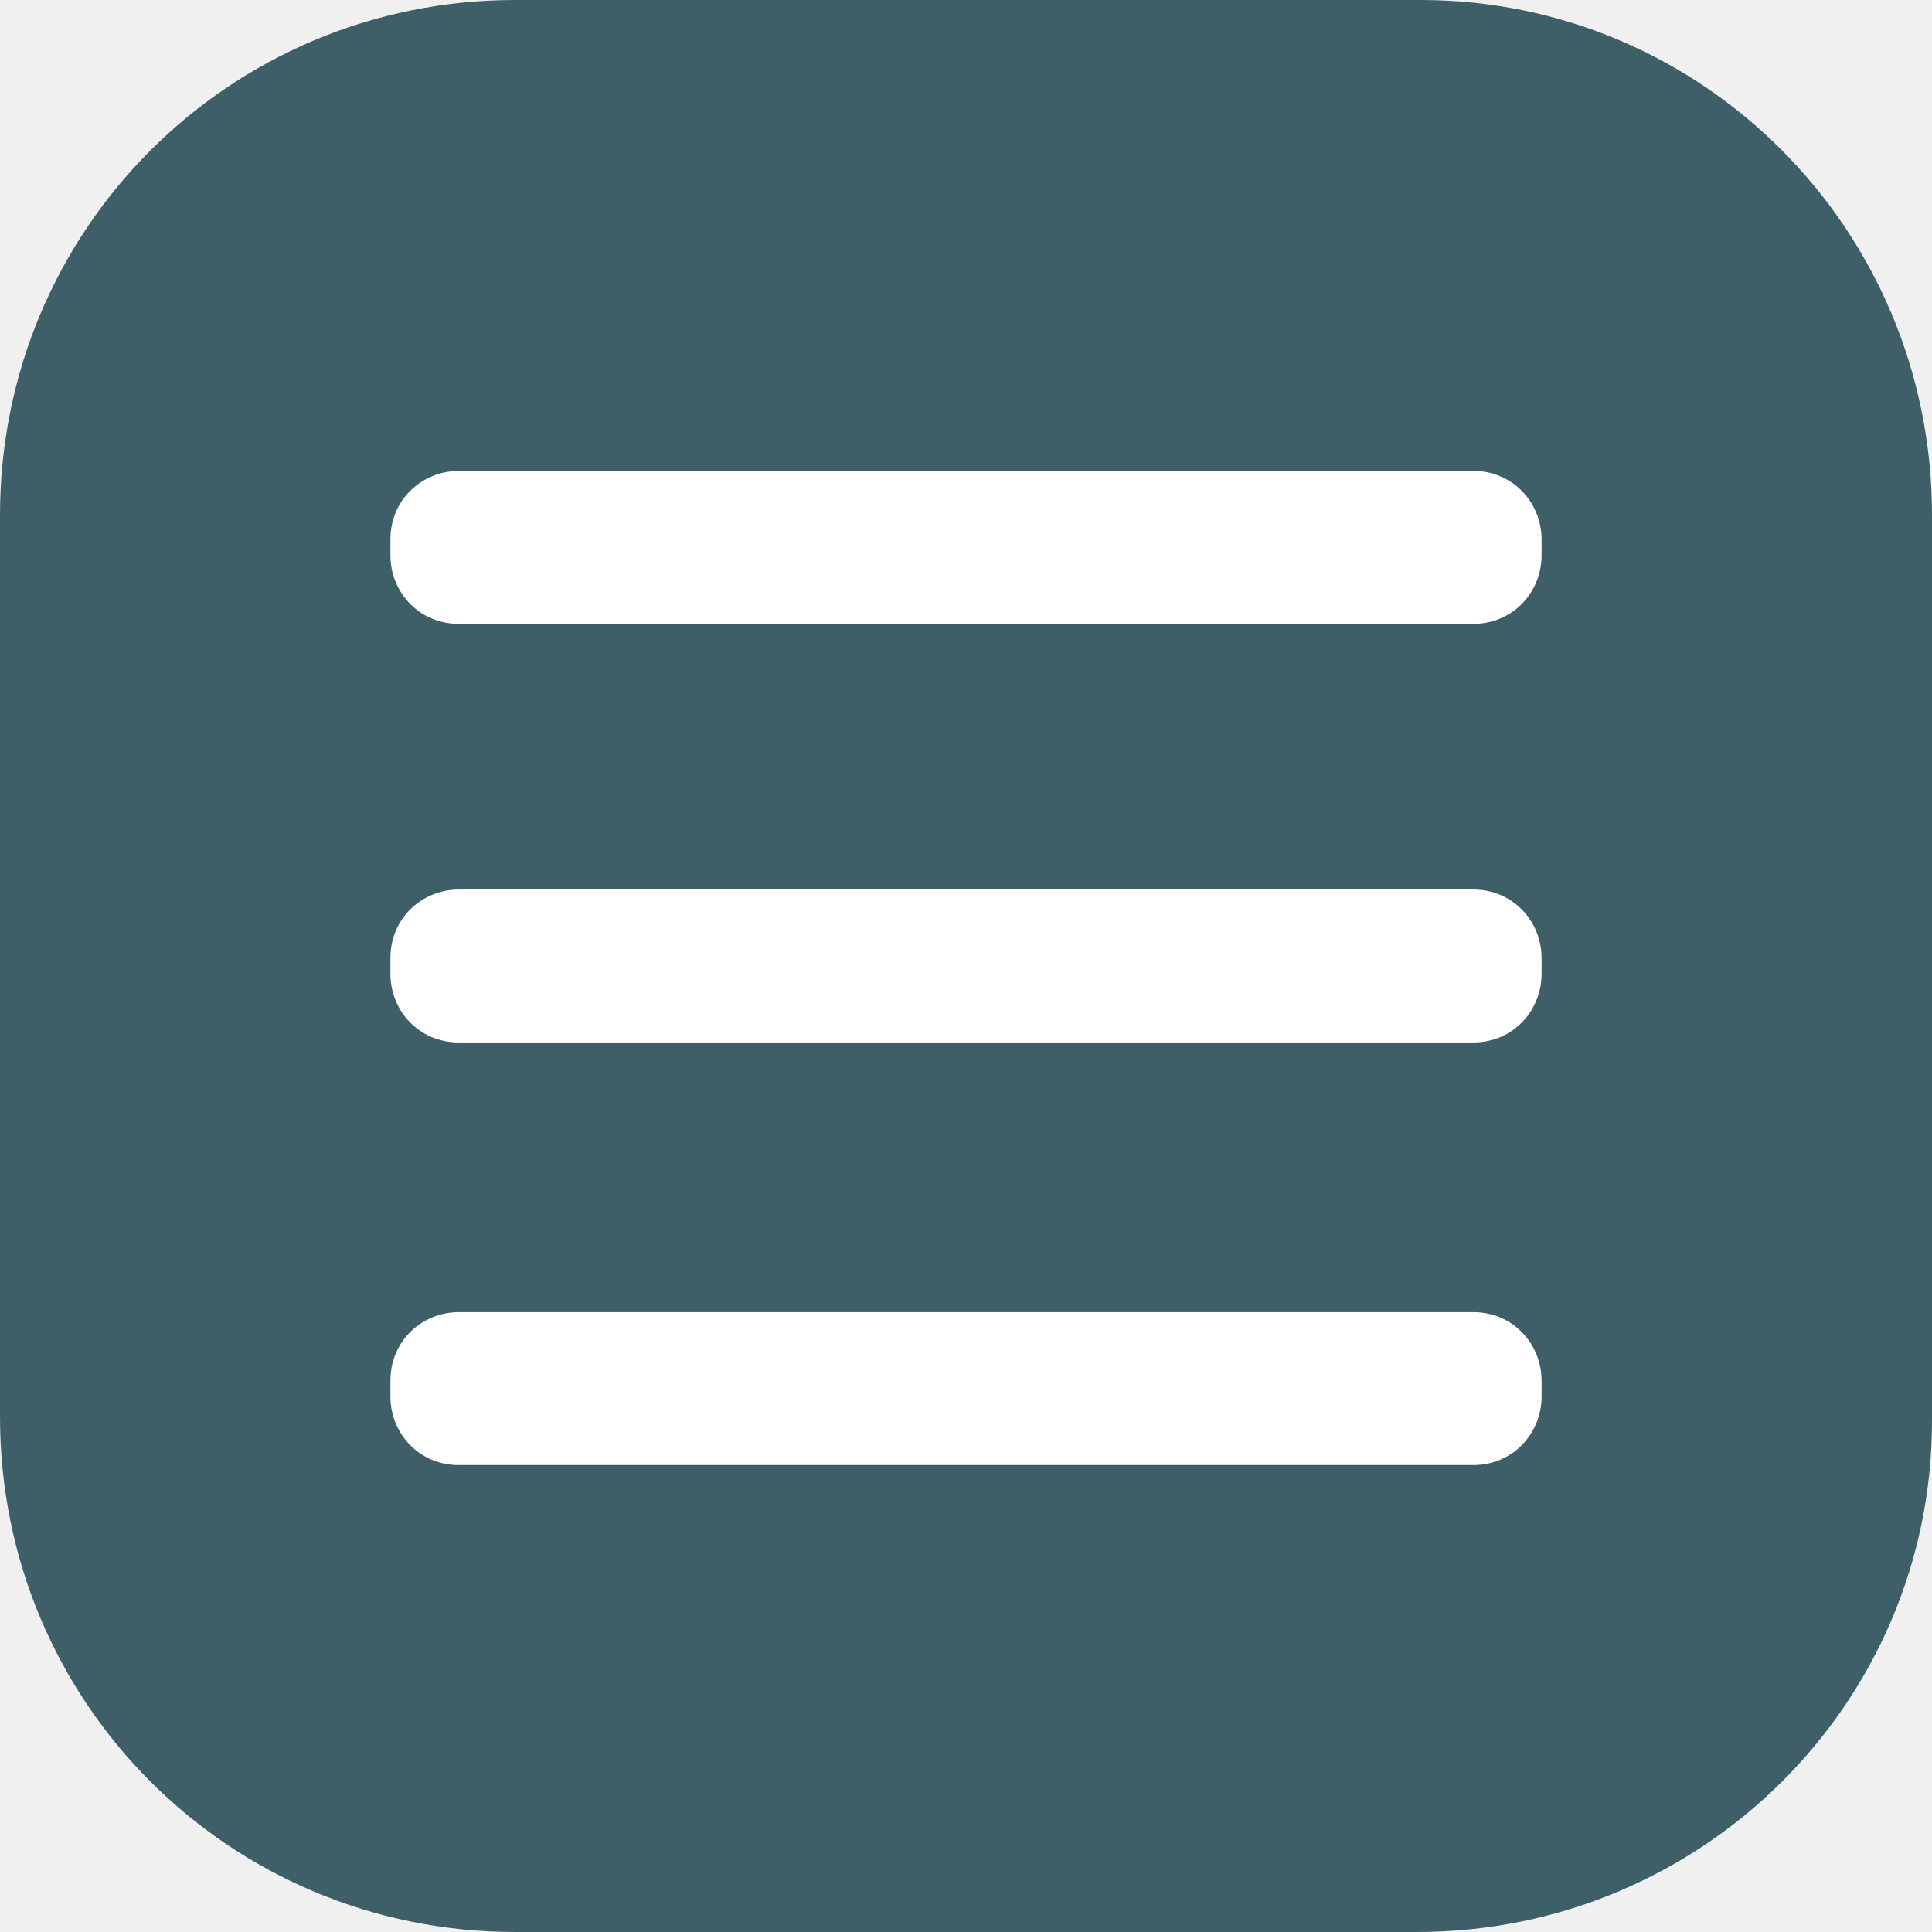
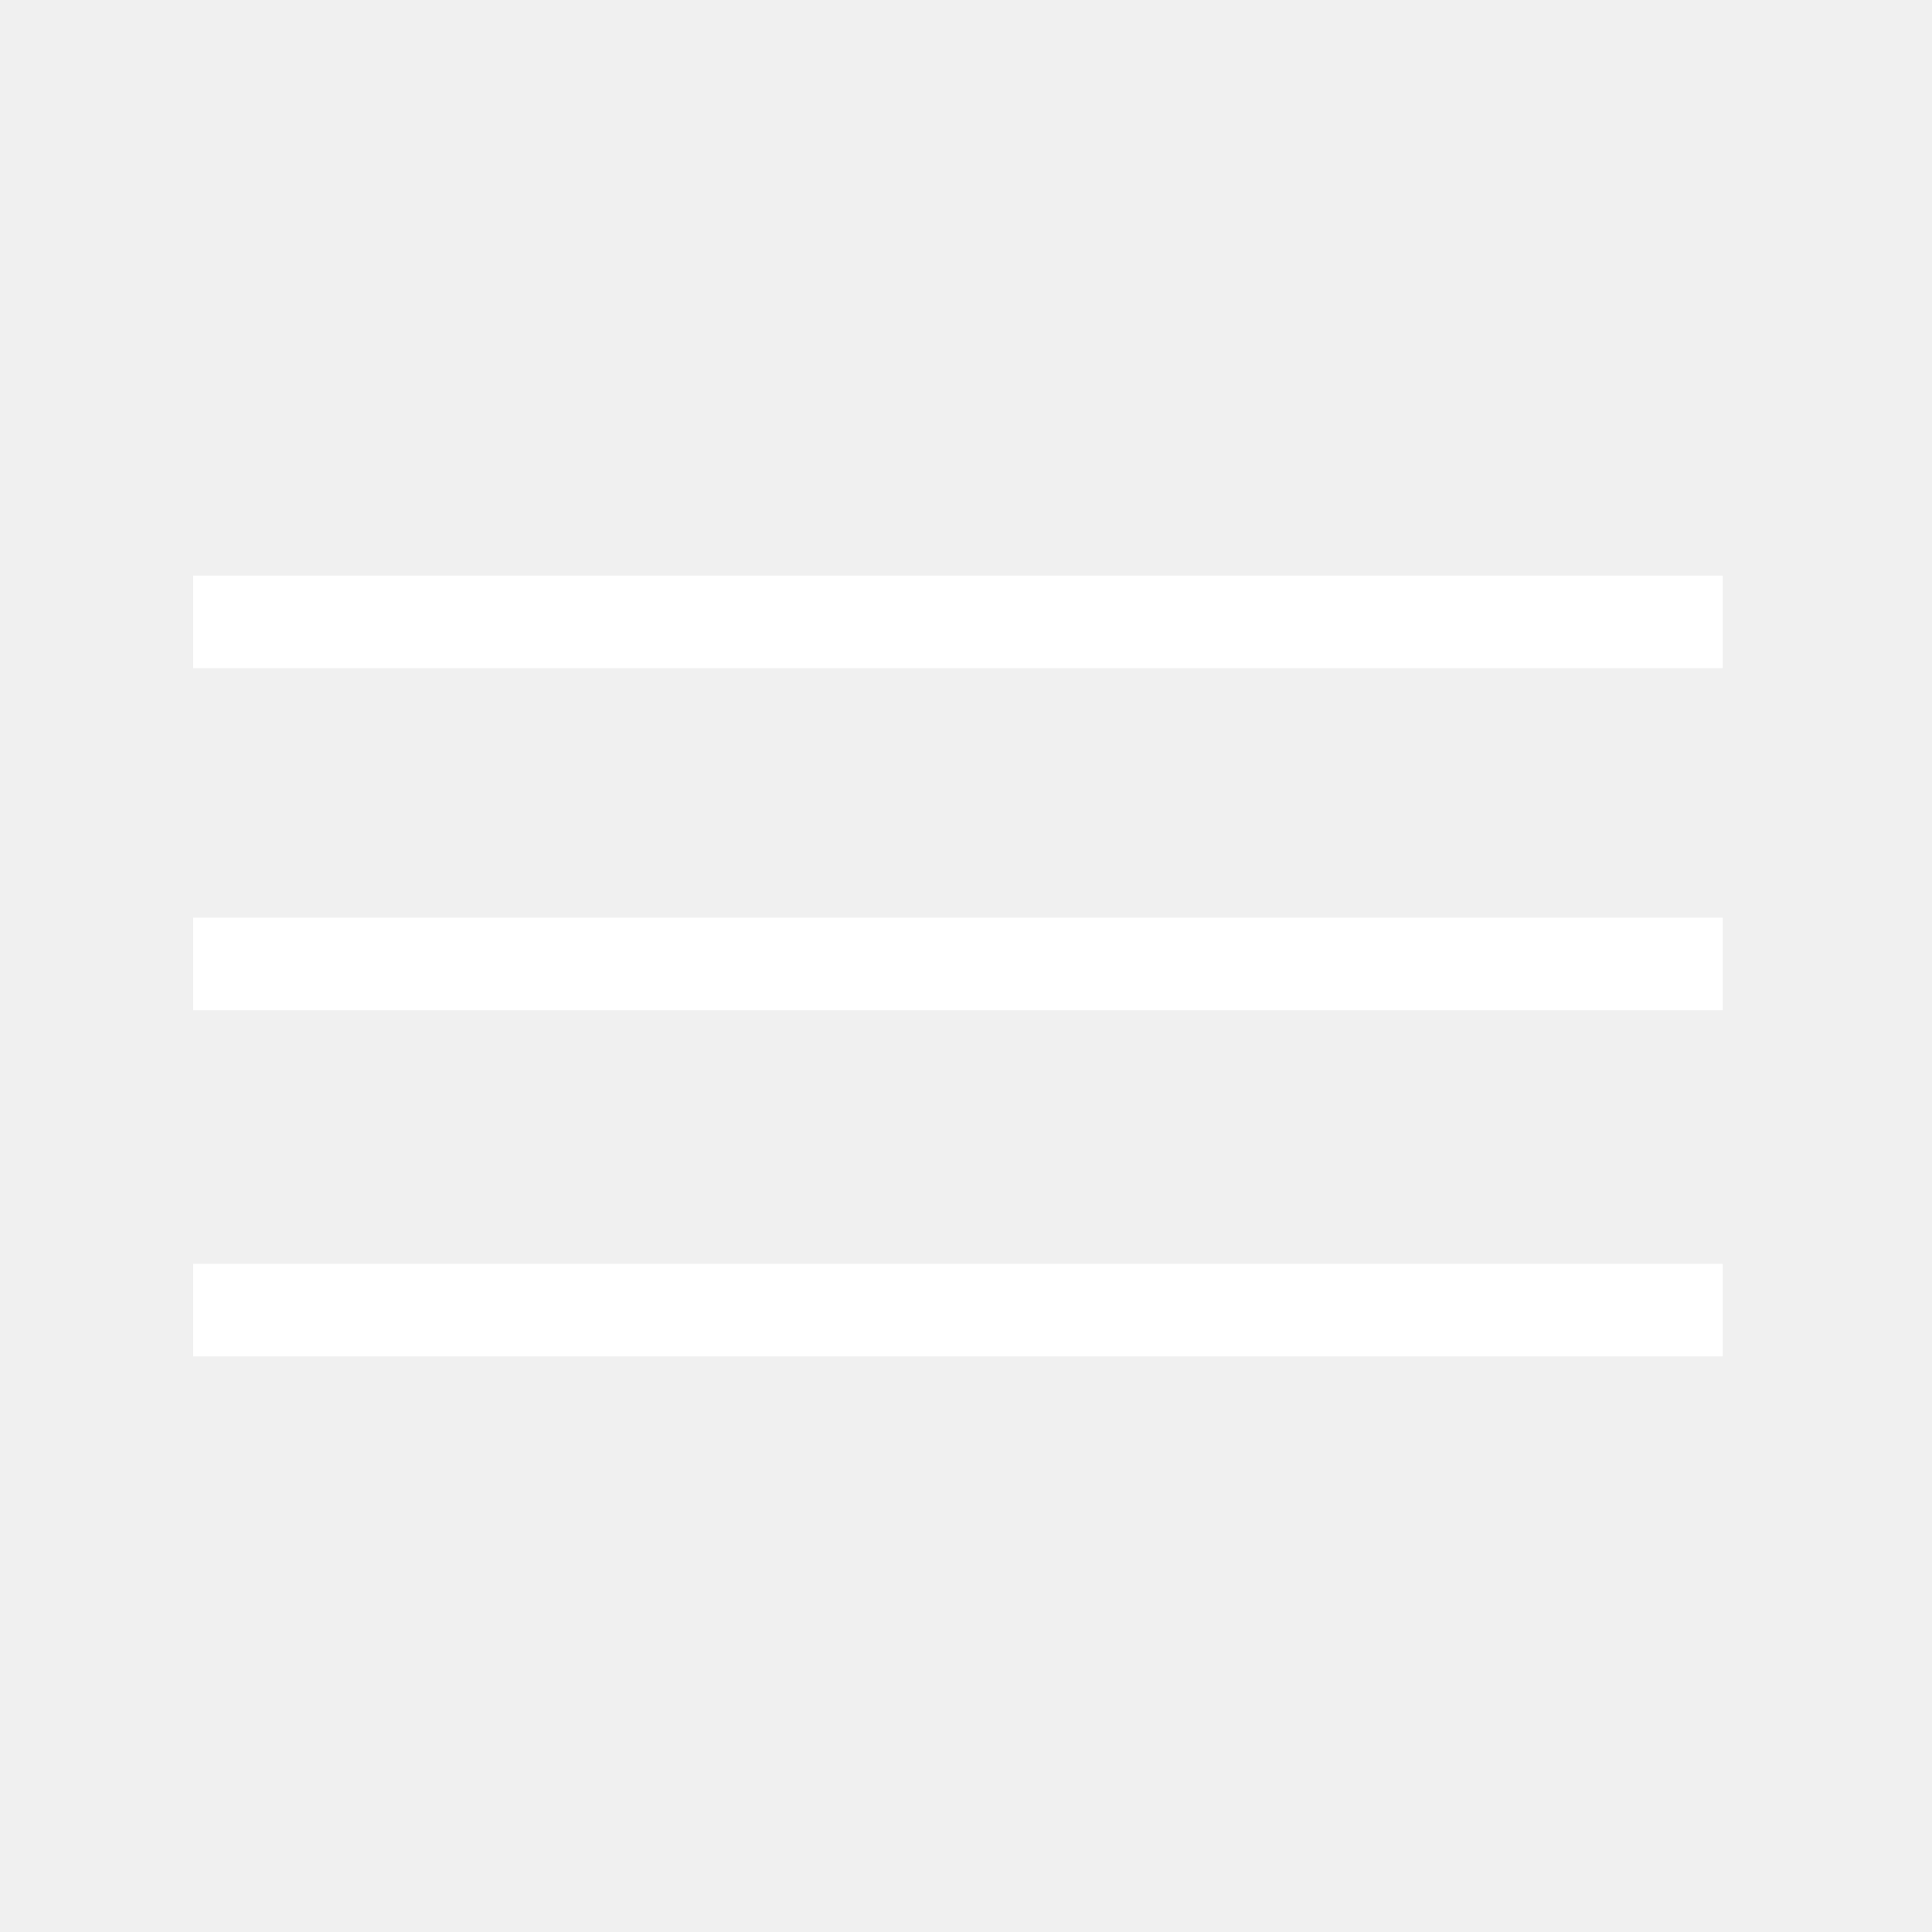
<svg xmlns="http://www.w3.org/2000/svg" version="1.1" id="Livello_1" x="0px" y="0px" viewBox="0 0 48 48" style="enable-background:new 0 0 48 48;" xml:space="preserve">
  <style type="text/css">
- 	.st0{fill:#3E5F67;}
- 	.st1{fill:#FFFFFF;}
+ 	.st0{fill:#FFFFFF;}
+   
+ 
+ @keyframes openline1 {
+   0% {
+     transform: translateY(0) rotate(0);
+   }
+   50% {
+     transform: translateY(10%) rotate(0);
+   }
+   100% {
+     transform: translateY(10%) rotate(45deg);
+   }
+ }
+ 
+ @keyframes openline2 {
+   0% {
+     opacity: 1;
+   }
+   50% {
+     opacity: 0;
+   }
+ }
+ 
+ @keyframes openline3 {
+   0% {
+     transform: translateY(0) rotate(0);
+   }
+   50% {
+     transform: translateY(-10%) rotate(0);
+   }
+   100% {
+     transform: translateY(-10%) rotate(-45deg);
+   }
+ }
+ 
+ .line-1--open {
+   transform-origin: center center;
+   animation: openline1 2s linear;
+ }
+ 
+ .line-2--open {
+   transform-origin: center center;
+   animation: openline2 2s linear;
+ }
+ 
+ .line-3--open {
+   transform-origin: center center;
+   animation: openline3 2s linear;
+ }
</style>
  <g>
-     <path class="st0" d="M35.2,48H12.8C5.7,48,0,42.3,0,35.2V12.8C0,5.7,5.7,0,12.8,0h22.5C42.3,0,48,5.7,48,12.8v22.5   C48,42.3,42.3,48,35.2,48z" />
-   </g>
-   <g>
-     <path class="st1" d="M36.6,36.4H11.4c-1,0-1.7-0.8-1.7-1.7v-0.4c0-1,0.8-1.7,1.7-1.7h25.2c1,0,1.7,0.8,1.7,1.7v0.4   C38.3,35.6,37.6,36.4,36.6,36.4z" />
-   </g>
-   <g>
-     <path class="st1" d="M36.6,25.9H11.4c-1,0-1.7-0.8-1.7-1.7v-0.4c0-1,0.8-1.7,1.7-1.7h25.2c1,0,1.7,0.8,1.7,1.7v0.4   C38.3,25.1,37.6,25.9,36.6,25.9z" />
-   </g>
-   <g>
-     <path class="st1" d="M36.6,15.5H11.4c-1,0-1.7-0.8-1.7-1.7v-0.4c0-1,0.8-1.7,1.7-1.7h25.2c1,0,1.7,0.8,1.7,1.7v0.4   C38.3,14.7,37.6,15.5,36.6,15.5z" />
+     <path id="line-1" class="st0" d="M42.8,16.6h-38v-2.3h38V16.6z" />
+     <path id="line-2" class="st0" d="M42.8,25.1h-38v-2.3h38V25.1z" />
+     <path id="line-3" class="st0" d="M42.8,33.7h-38v-2.3h38V33.7z" />
  </g>
</svg>
